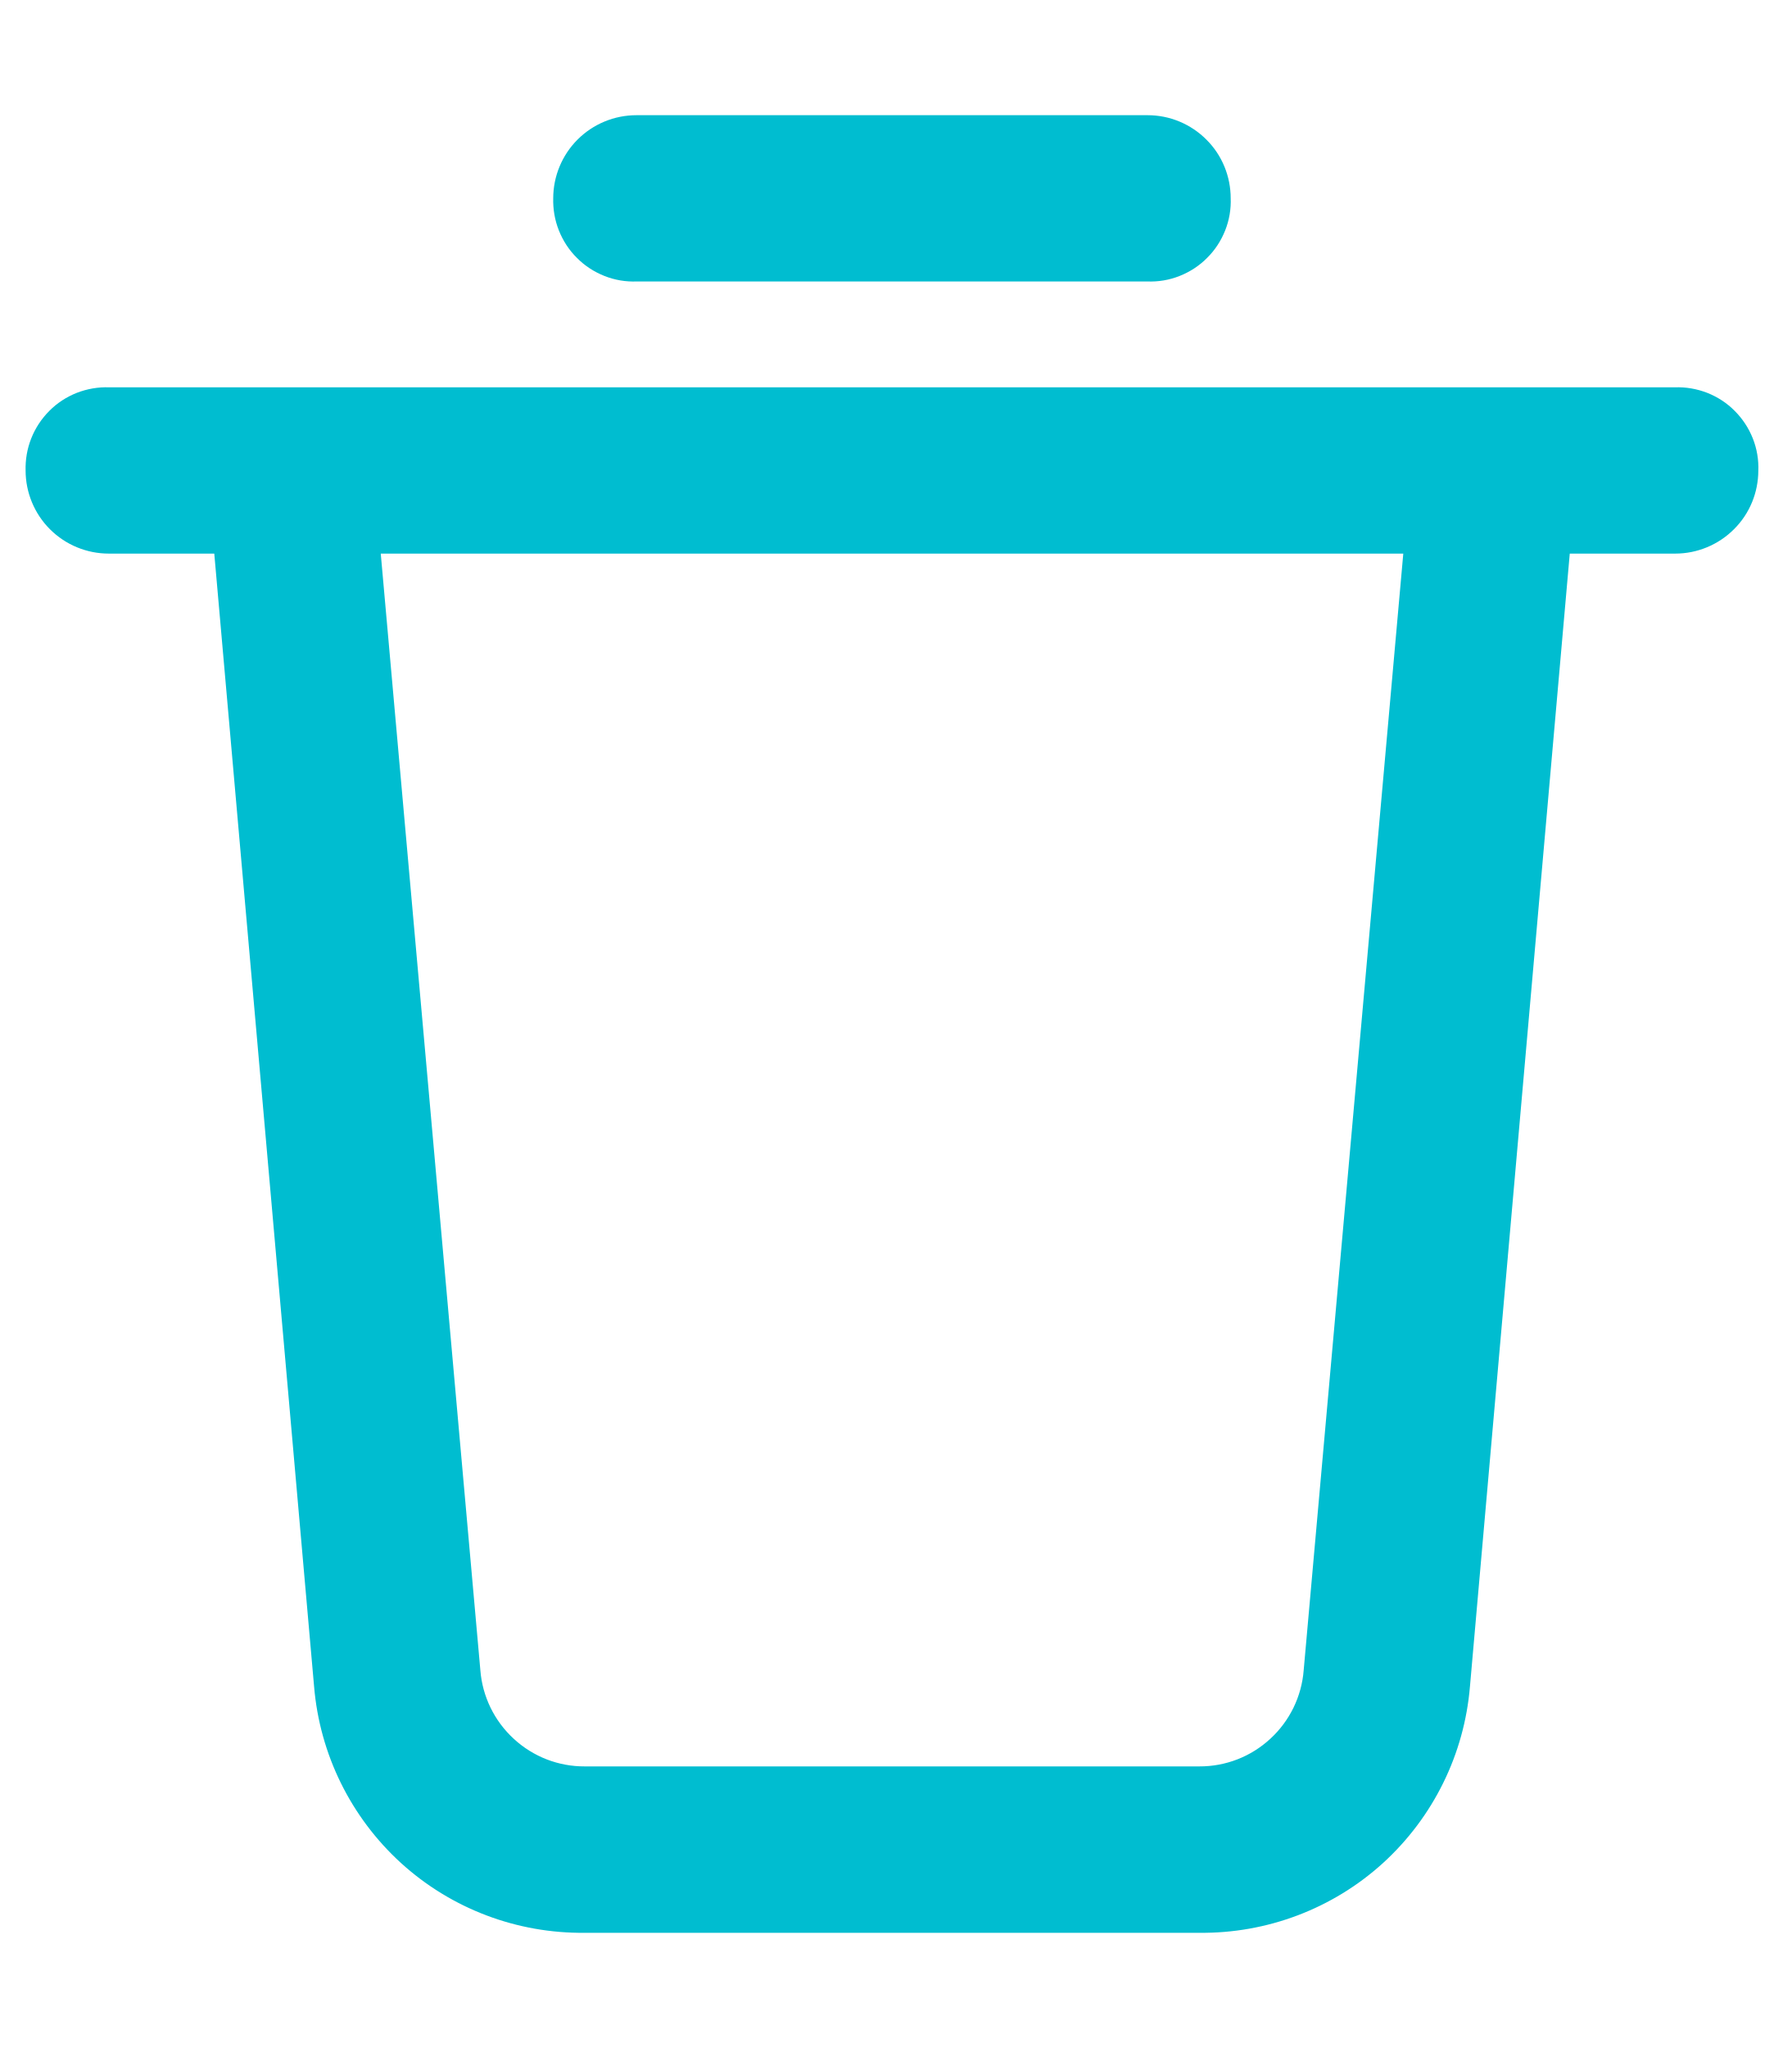
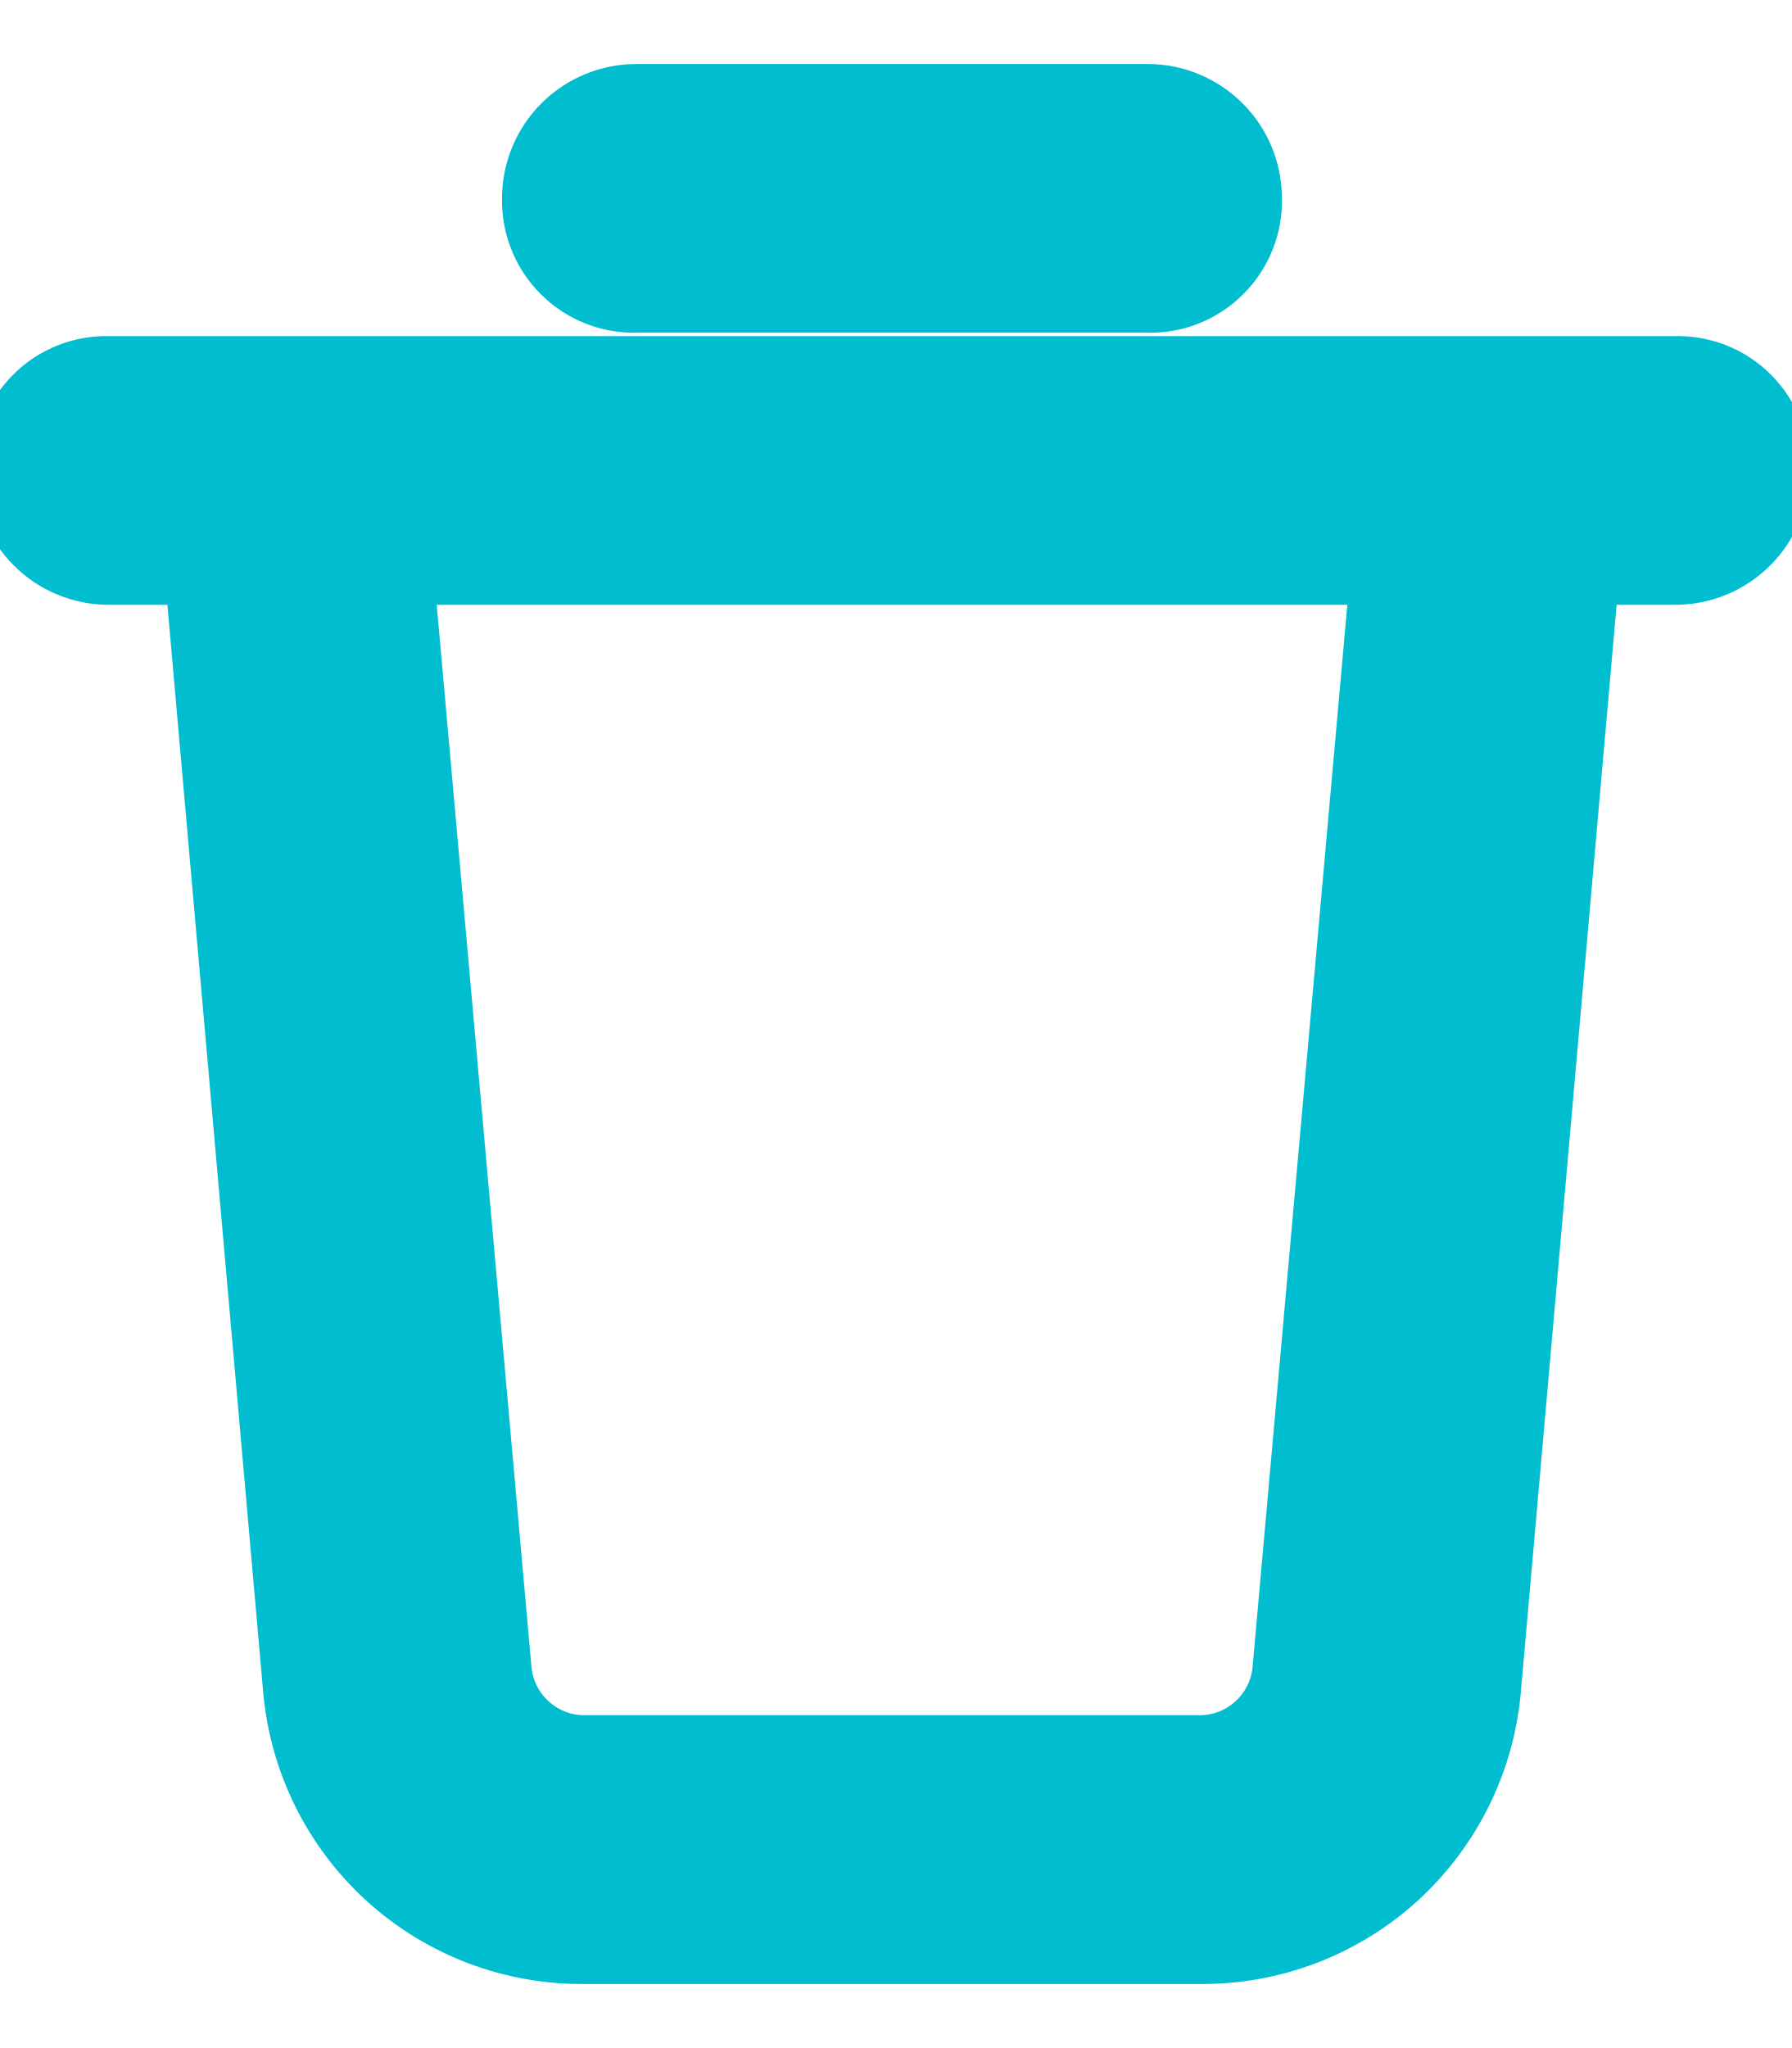
<svg xmlns="http://www.w3.org/2000/svg" width="14" height="16" viewBox="0 0 14 16" fill="none">
-   <path d="M8.968 2.099C9.041 2.102 9.113 2.09 9.181 2.063C9.249 2.036 9.311 1.996 9.362 1.944C9.414 1.893 9.454 1.831 9.481 1.763C9.508 1.695 9.52 1.623 9.517 1.55C9.517 1.404 9.46 1.264 9.356 1.161C9.253 1.058 9.114 1 8.968 1H4.973C4.827 1 4.687 1.058 4.584 1.161C4.481 1.264 4.423 1.404 4.423 1.55C4.421 1.623 4.433 1.695 4.46 1.763C4.487 1.831 4.527 1.893 4.579 1.944C4.63 1.996 4.692 2.036 4.76 2.063C4.828 2.09 4.9 2.102 4.973 2.099H8.968Z" fill="#00BDD0" stroke="#00BDD0" stroke-width="0.2" />
-   <path d="M13.091 3.126H0.85C0.777 3.123 0.705 3.136 0.637 3.162C0.569 3.189 0.507 3.229 0.456 3.281C0.404 3.333 0.364 3.394 0.337 3.462C0.31 3.53 0.298 3.602 0.3 3.675C0.3 3.821 0.358 3.961 0.461 4.064C0.564 4.167 0.704 4.225 0.85 4.225H1.766L2.554 13.167C2.596 13.671 2.827 14.14 3.201 14.481C3.575 14.821 4.064 15.006 4.57 15H9.371C9.876 15.006 10.366 14.821 10.74 14.481C11.114 14.14 11.345 13.671 11.387 13.167L12.175 4.225H13.091C13.236 4.225 13.376 4.167 13.479 4.064C13.583 3.961 13.64 3.821 13.64 3.675C13.643 3.602 13.631 3.53 13.604 3.462C13.577 3.394 13.537 3.333 13.485 3.281C13.434 3.229 13.372 3.189 13.304 3.162C13.236 3.136 13.164 3.123 13.091 3.126ZM10.287 13.057C10.269 13.287 10.164 13.502 9.994 13.658C9.824 13.815 9.602 13.901 9.371 13.9H4.57C4.339 13.901 4.117 13.815 3.947 13.658C3.777 13.502 3.672 13.287 3.654 13.057L2.866 4.225H11.075L10.287 13.057Z" fill="#00BDD0" stroke="#00BDD0" stroke-width="0.2" />
+   <path d="M8.968 2.099C9.041 2.102 9.113 2.09 9.181 2.063C9.249 2.036 9.311 1.996 9.362 1.944C9.414 1.893 9.454 1.831 9.481 1.763C9.508 1.695 9.52 1.623 9.517 1.55C9.517 1.404 9.46 1.264 9.356 1.161C9.253 1.058 9.114 1 8.968 1H4.973C4.827 1 4.687 1.058 4.584 1.161C4.481 1.264 4.423 1.404 4.423 1.55C4.421 1.623 4.433 1.695 4.46 1.763C4.487 1.831 4.527 1.893 4.579 1.944C4.63 1.996 4.692 2.036 4.76 2.063C4.828 2.09 4.9 2.102 4.973 2.099H8.968Z" fill="#00BDD0" stroke="#00BDD0" strokeWidth="0.2" />
+   <path d="M13.091 3.126H0.85C0.777 3.123 0.705 3.136 0.637 3.162C0.569 3.189 0.507 3.229 0.456 3.281C0.404 3.333 0.364 3.394 0.337 3.462C0.31 3.53 0.298 3.602 0.3 3.675C0.3 3.821 0.358 3.961 0.461 4.064C0.564 4.167 0.704 4.225 0.85 4.225H1.766L2.554 13.167C2.596 13.671 2.827 14.14 3.201 14.481C3.575 14.821 4.064 15.006 4.57 15H9.371C9.876 15.006 10.366 14.821 10.74 14.481C11.114 14.14 11.345 13.671 11.387 13.167L12.175 4.225H13.091C13.236 4.225 13.376 4.167 13.479 4.064C13.583 3.961 13.64 3.821 13.64 3.675C13.643 3.602 13.631 3.53 13.604 3.462C13.577 3.394 13.537 3.333 13.485 3.281C13.434 3.229 13.372 3.189 13.304 3.162C13.236 3.136 13.164 3.123 13.091 3.126ZM10.287 13.057C10.269 13.287 10.164 13.502 9.994 13.658C9.824 13.815 9.602 13.901 9.371 13.9H4.57C4.339 13.901 4.117 13.815 3.947 13.658C3.777 13.502 3.672 13.287 3.654 13.057L2.866 4.225H11.075L10.287 13.057Z" fill="#00BDD0" stroke="#00BDD0" strokeWidth="0.2" />
</svg>
